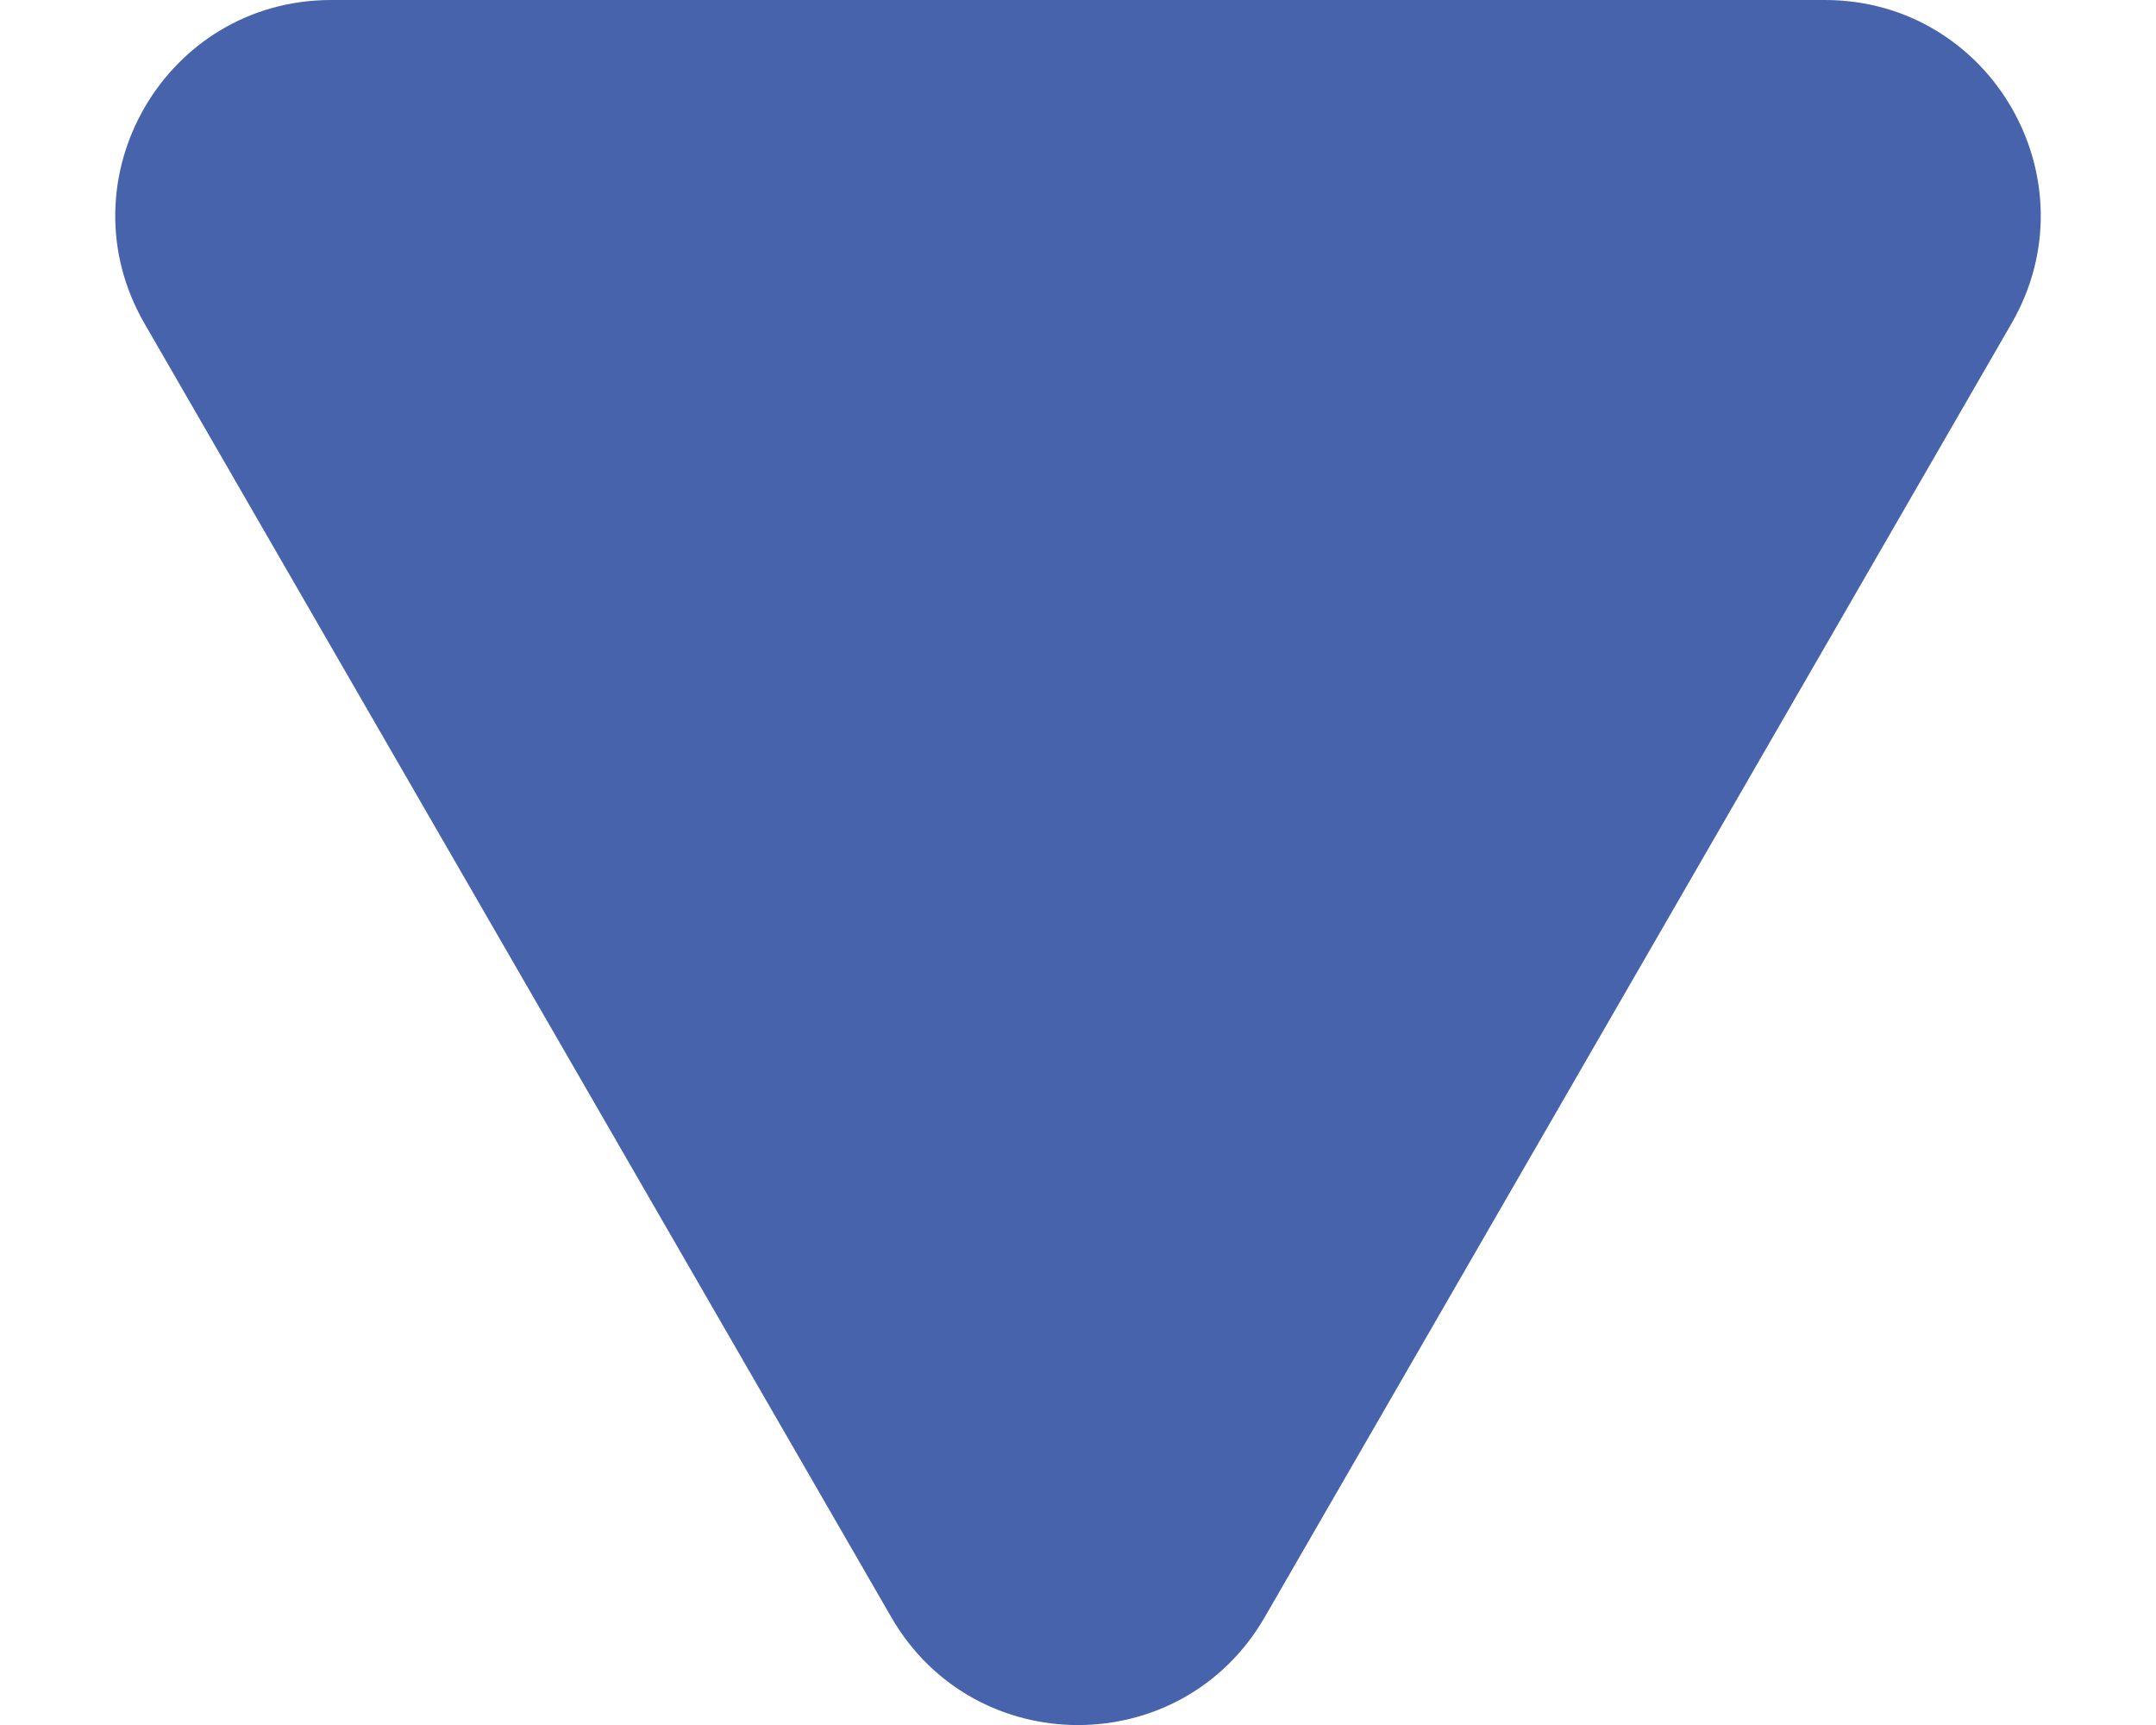
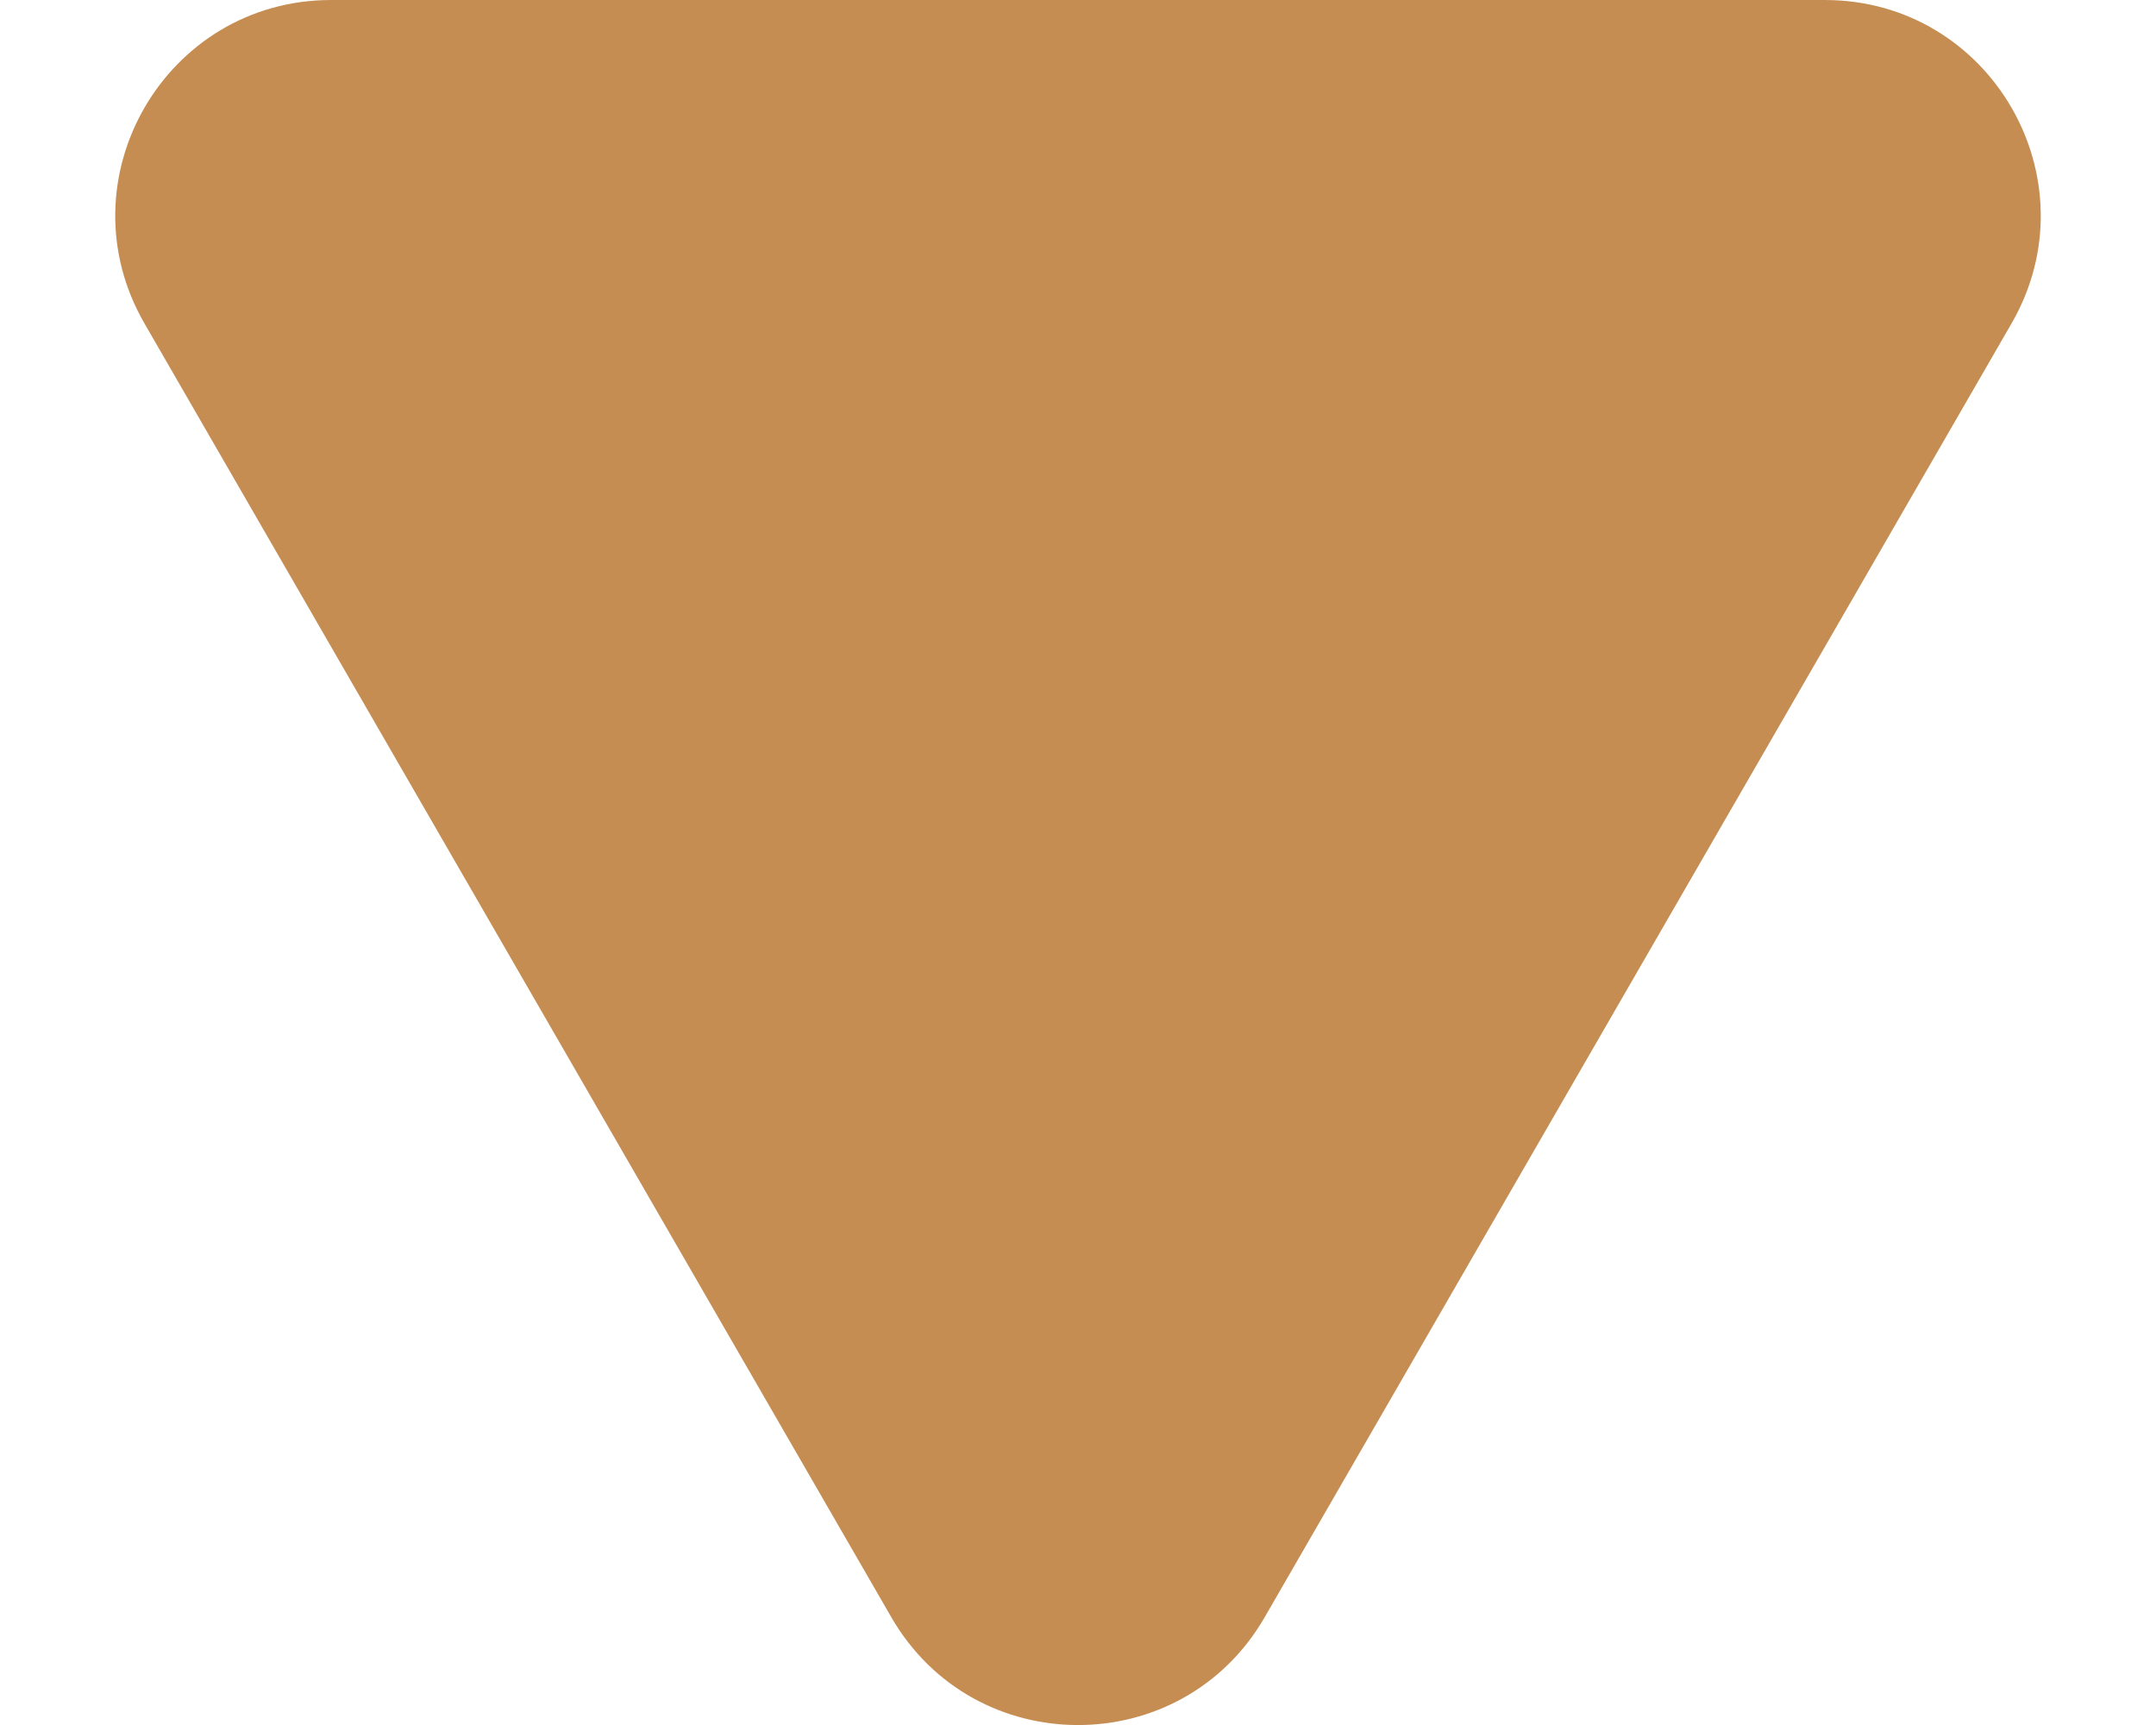
<svg xmlns="http://www.w3.org/2000/svg" width="10" height="8" viewBox="0 0 10 8" fill="none">
-   <path d="M5.866 7.5C5.481 8.167 4.519 8.167 4.134 7.5L0.67 1.5C0.285 0.833 0.766 0 1.536 0L8.464 0C9.234 0 9.715 0.833 9.33 1.5L5.866 7.5Z" fill="#4663AC" />
+   <path d="M5.866 7.5C5.481 8.167 4.519 8.167 4.134 7.5L0.67 1.5C0.285 0.833 0.766 0 1.536 0L8.464 0C9.234 0 9.715 0.833 9.33 1.5L5.866 7.5Z" fill="#c68d53" />
</svg>
